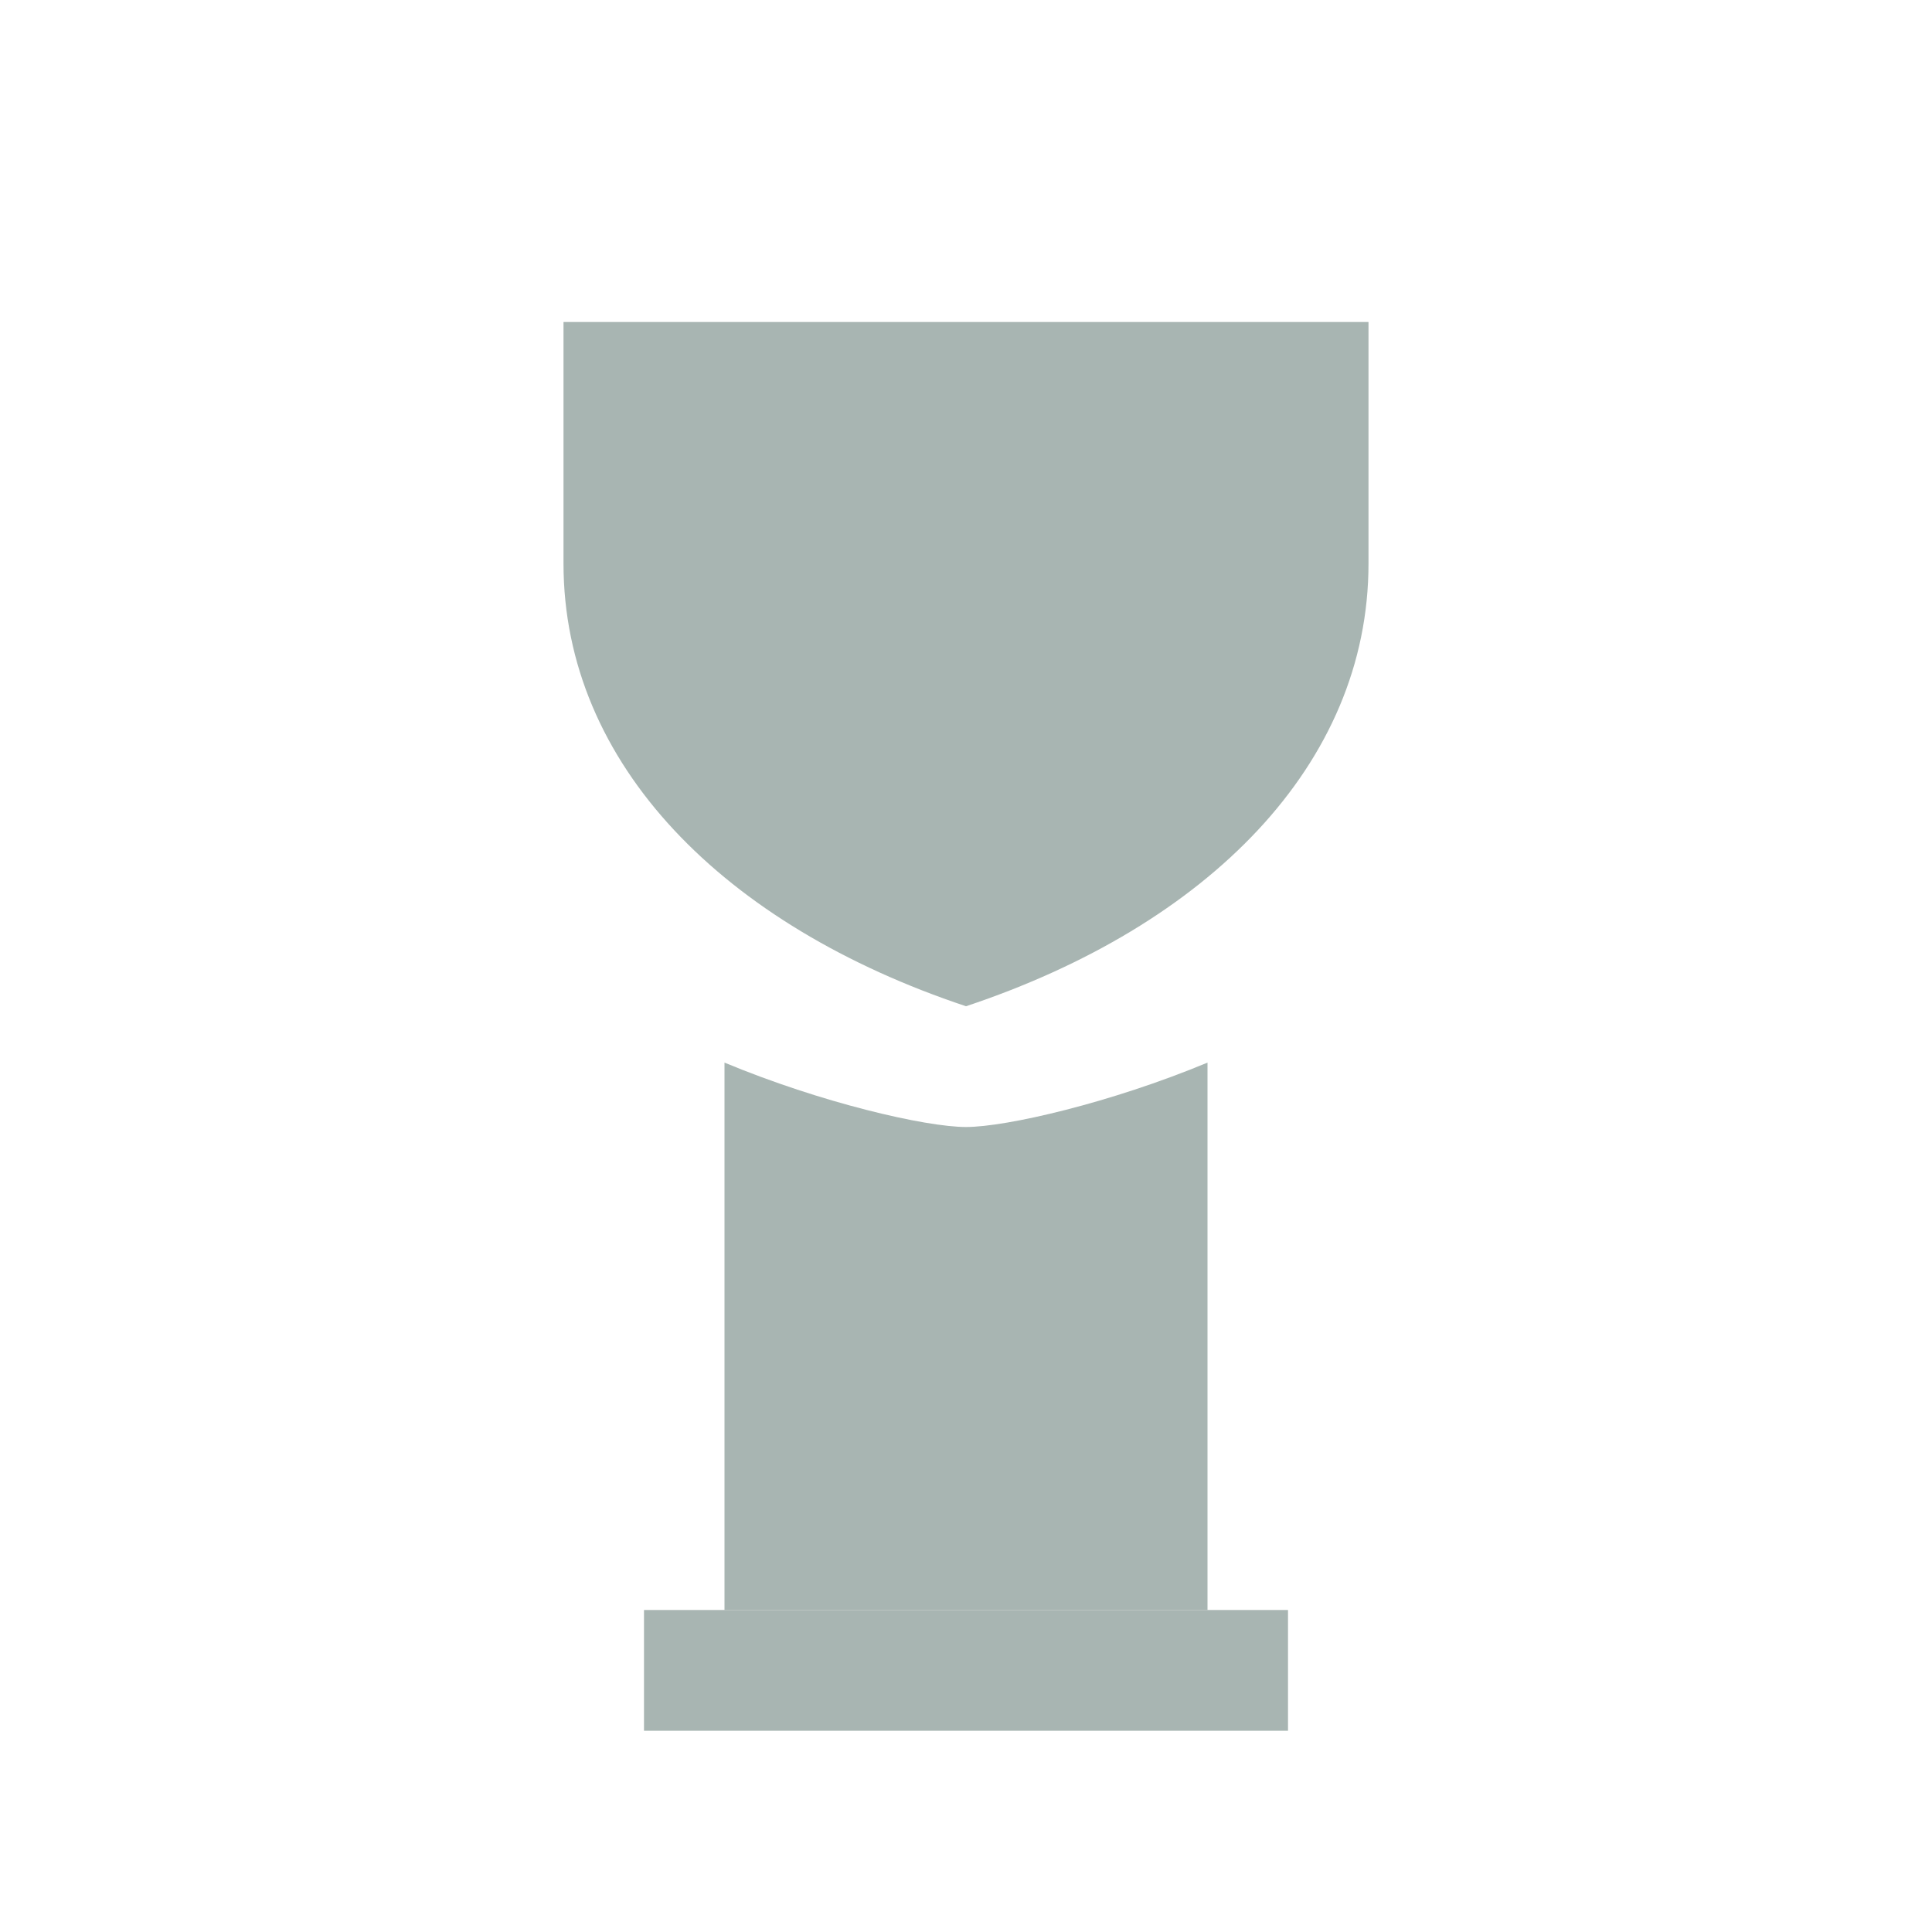
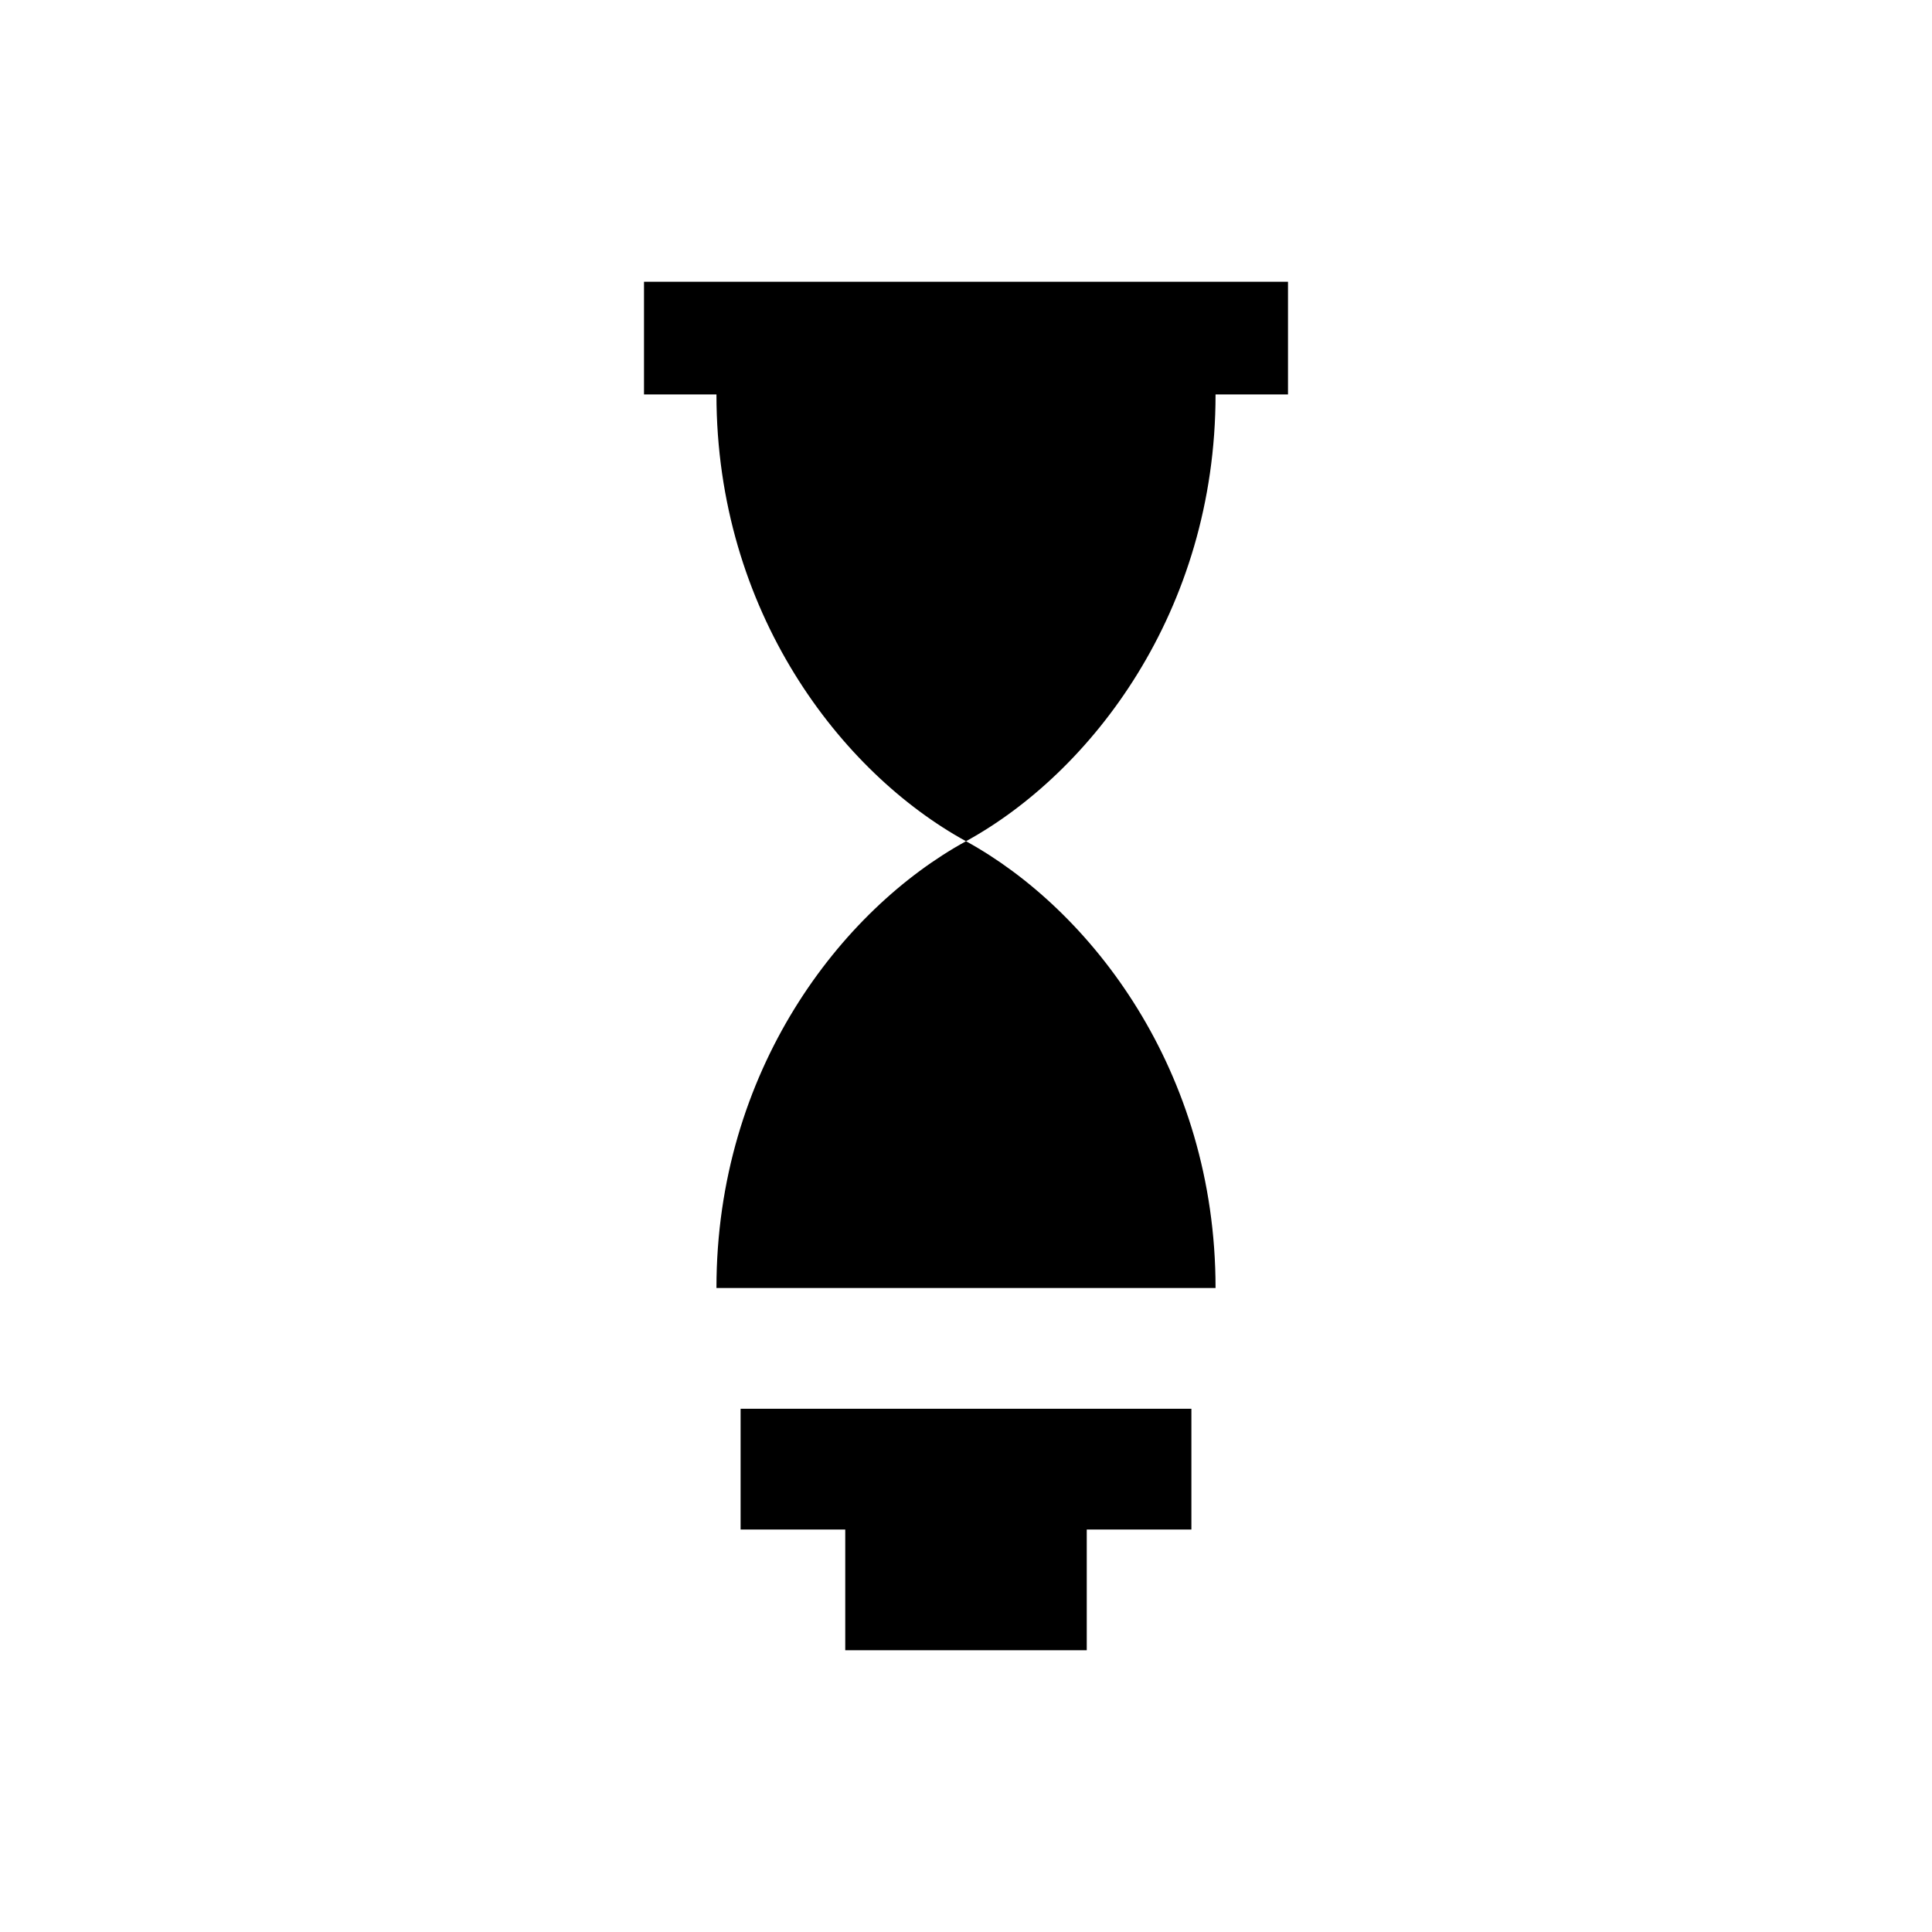
<svg xmlns="http://www.w3.org/2000/svg" viewBox="0 0 24 24" fill="none">
-   <path d="M7 4h10v3c0 2.5-2 4.5-5 5.5C9 11.5 7 9.5 7 7V4z" fill="#A8B5B2" />
-   <path d="M9 13.2c1.2.5 2.5.8 3 .8s1.8-.3 3-.8V20H9v-6.8z" fill="#A8B5B2" />
-   <path d="M8 20h8v1.5H8z" fill="#A8B5B2" />
+   <path fill="#000" d="M8 3.5h8v1.4h-.9c0 2.7-1.55 4.7-3.1 5.55C13.55 11.3 15.1 13.3 15.1 16H8.9c0-2.7 1.55-4.7 3.1-5.55C10.45 9.6 8.9 7.6 8.9 4.9H8V3.5zm1.2 14h5.6V19H13.5v1.5h-3V19H9.2v-1.5z" />
</svg>
